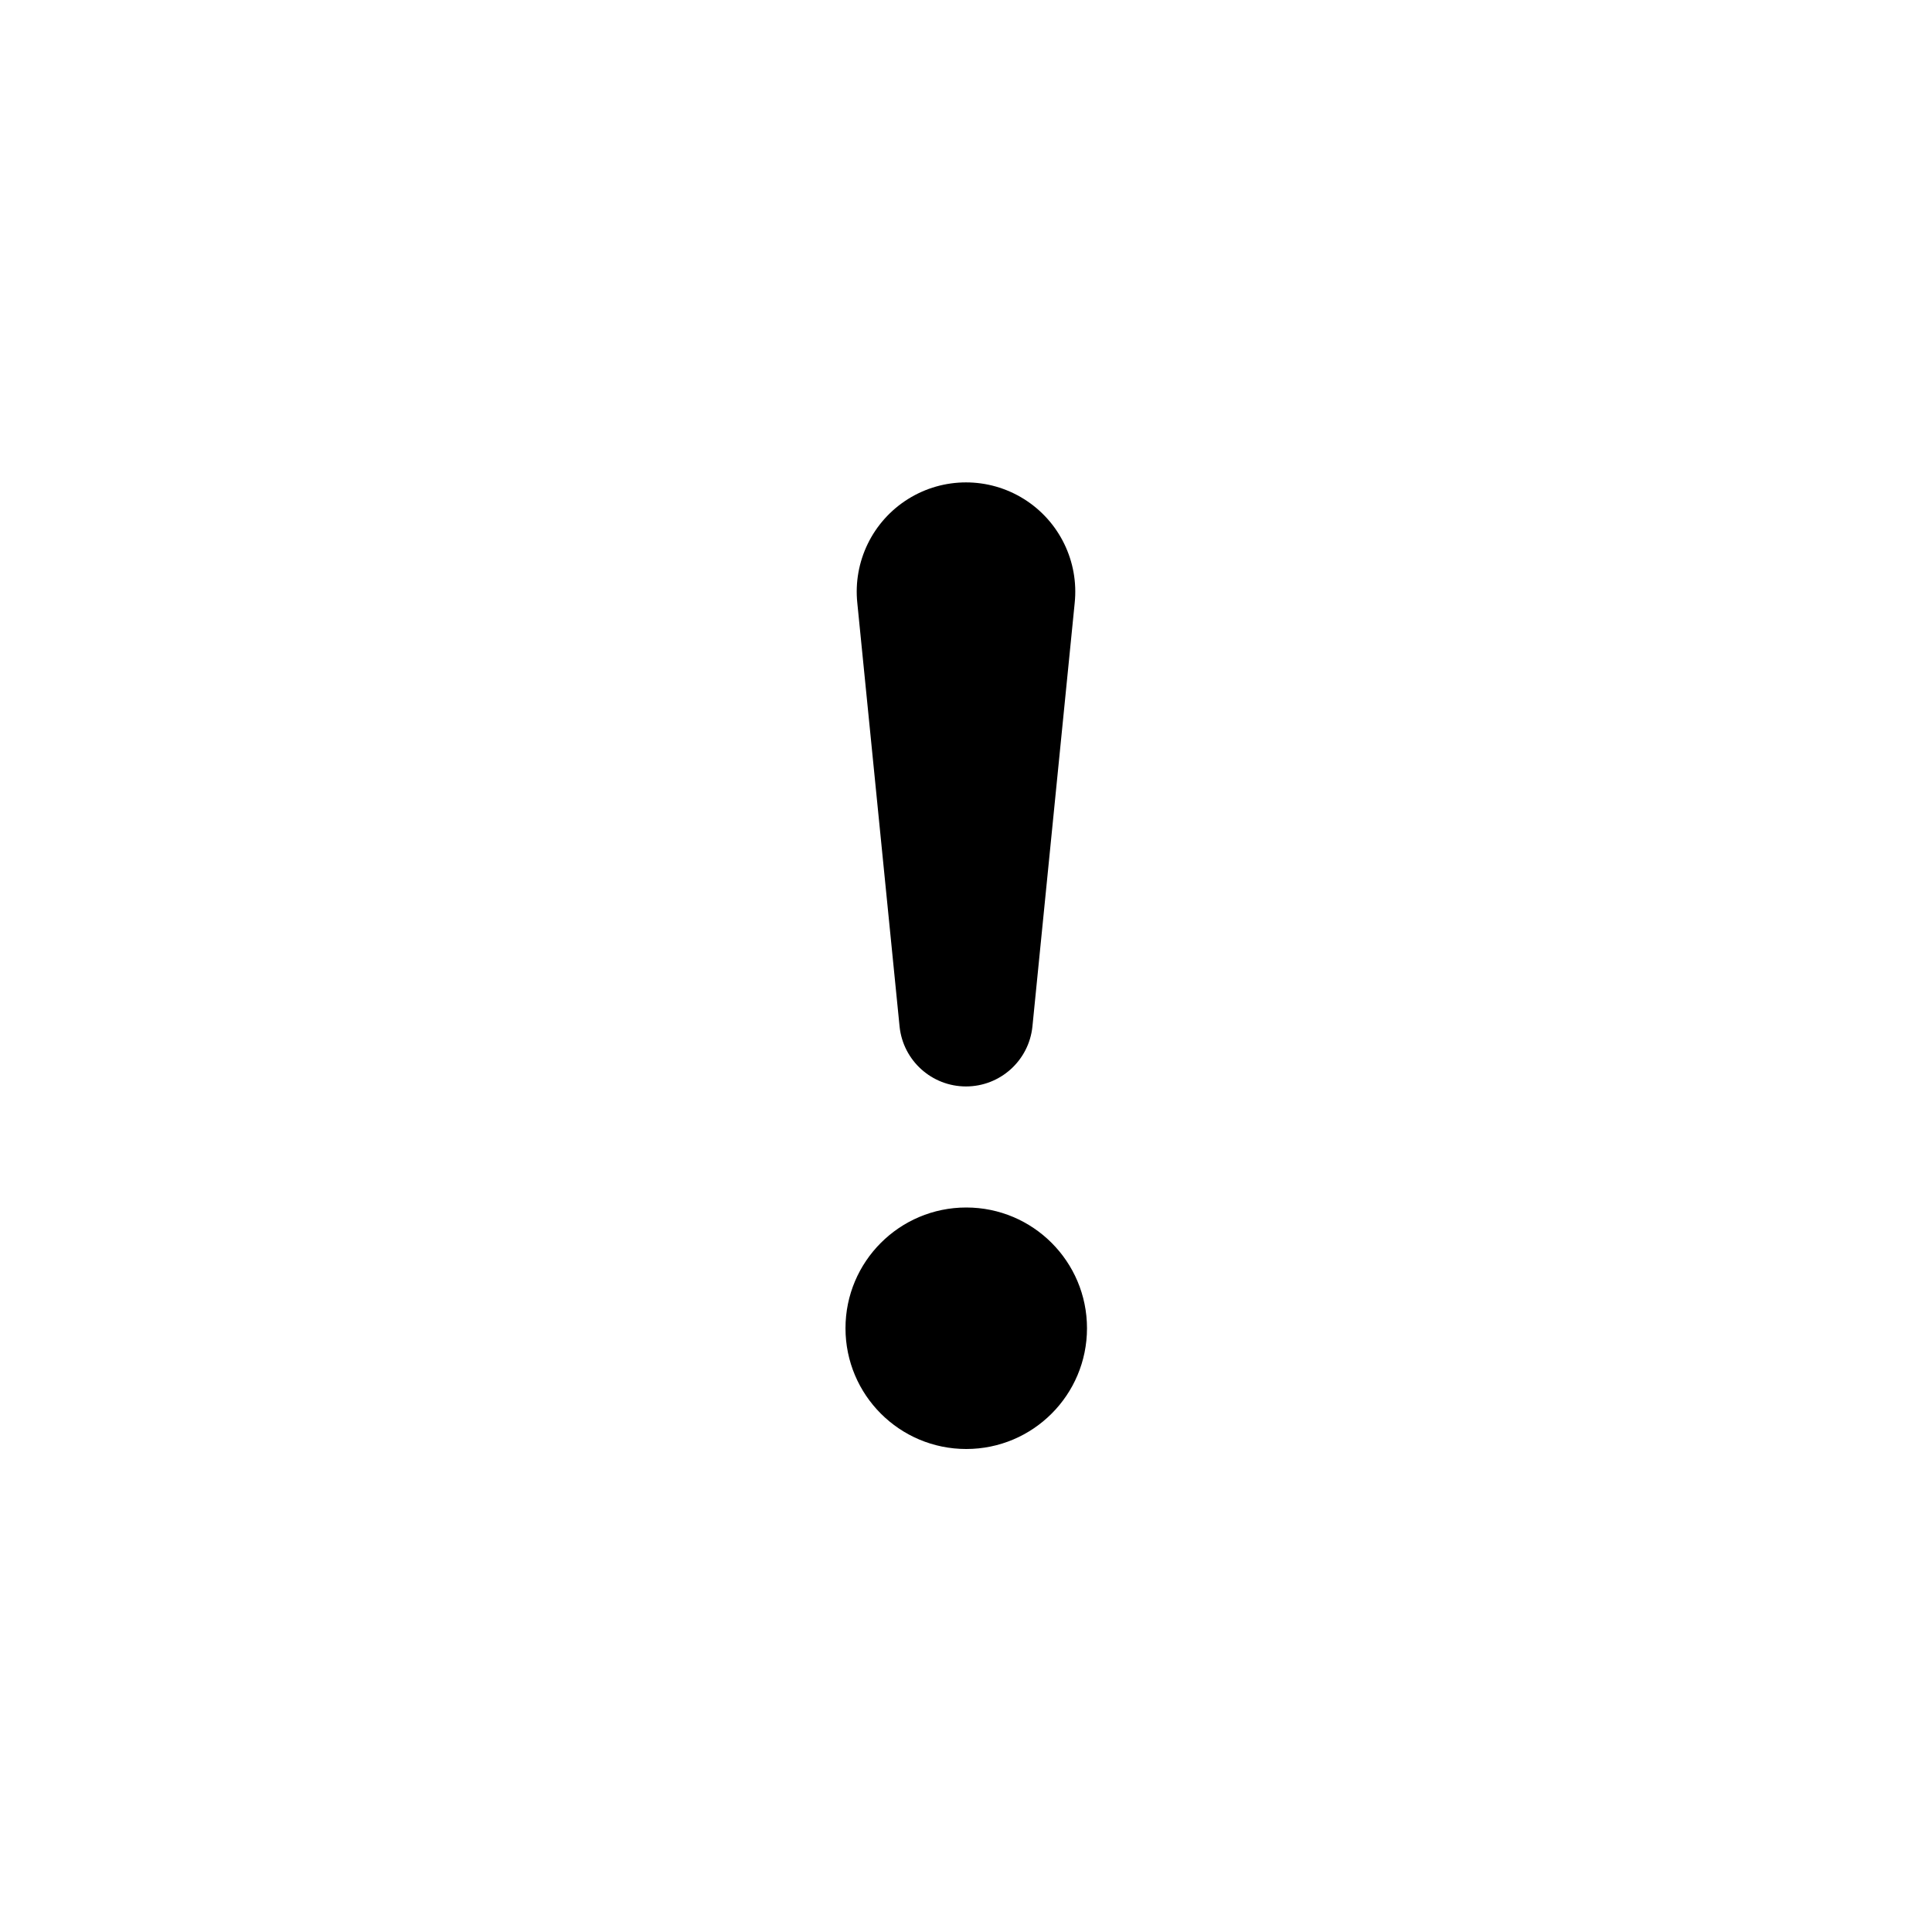
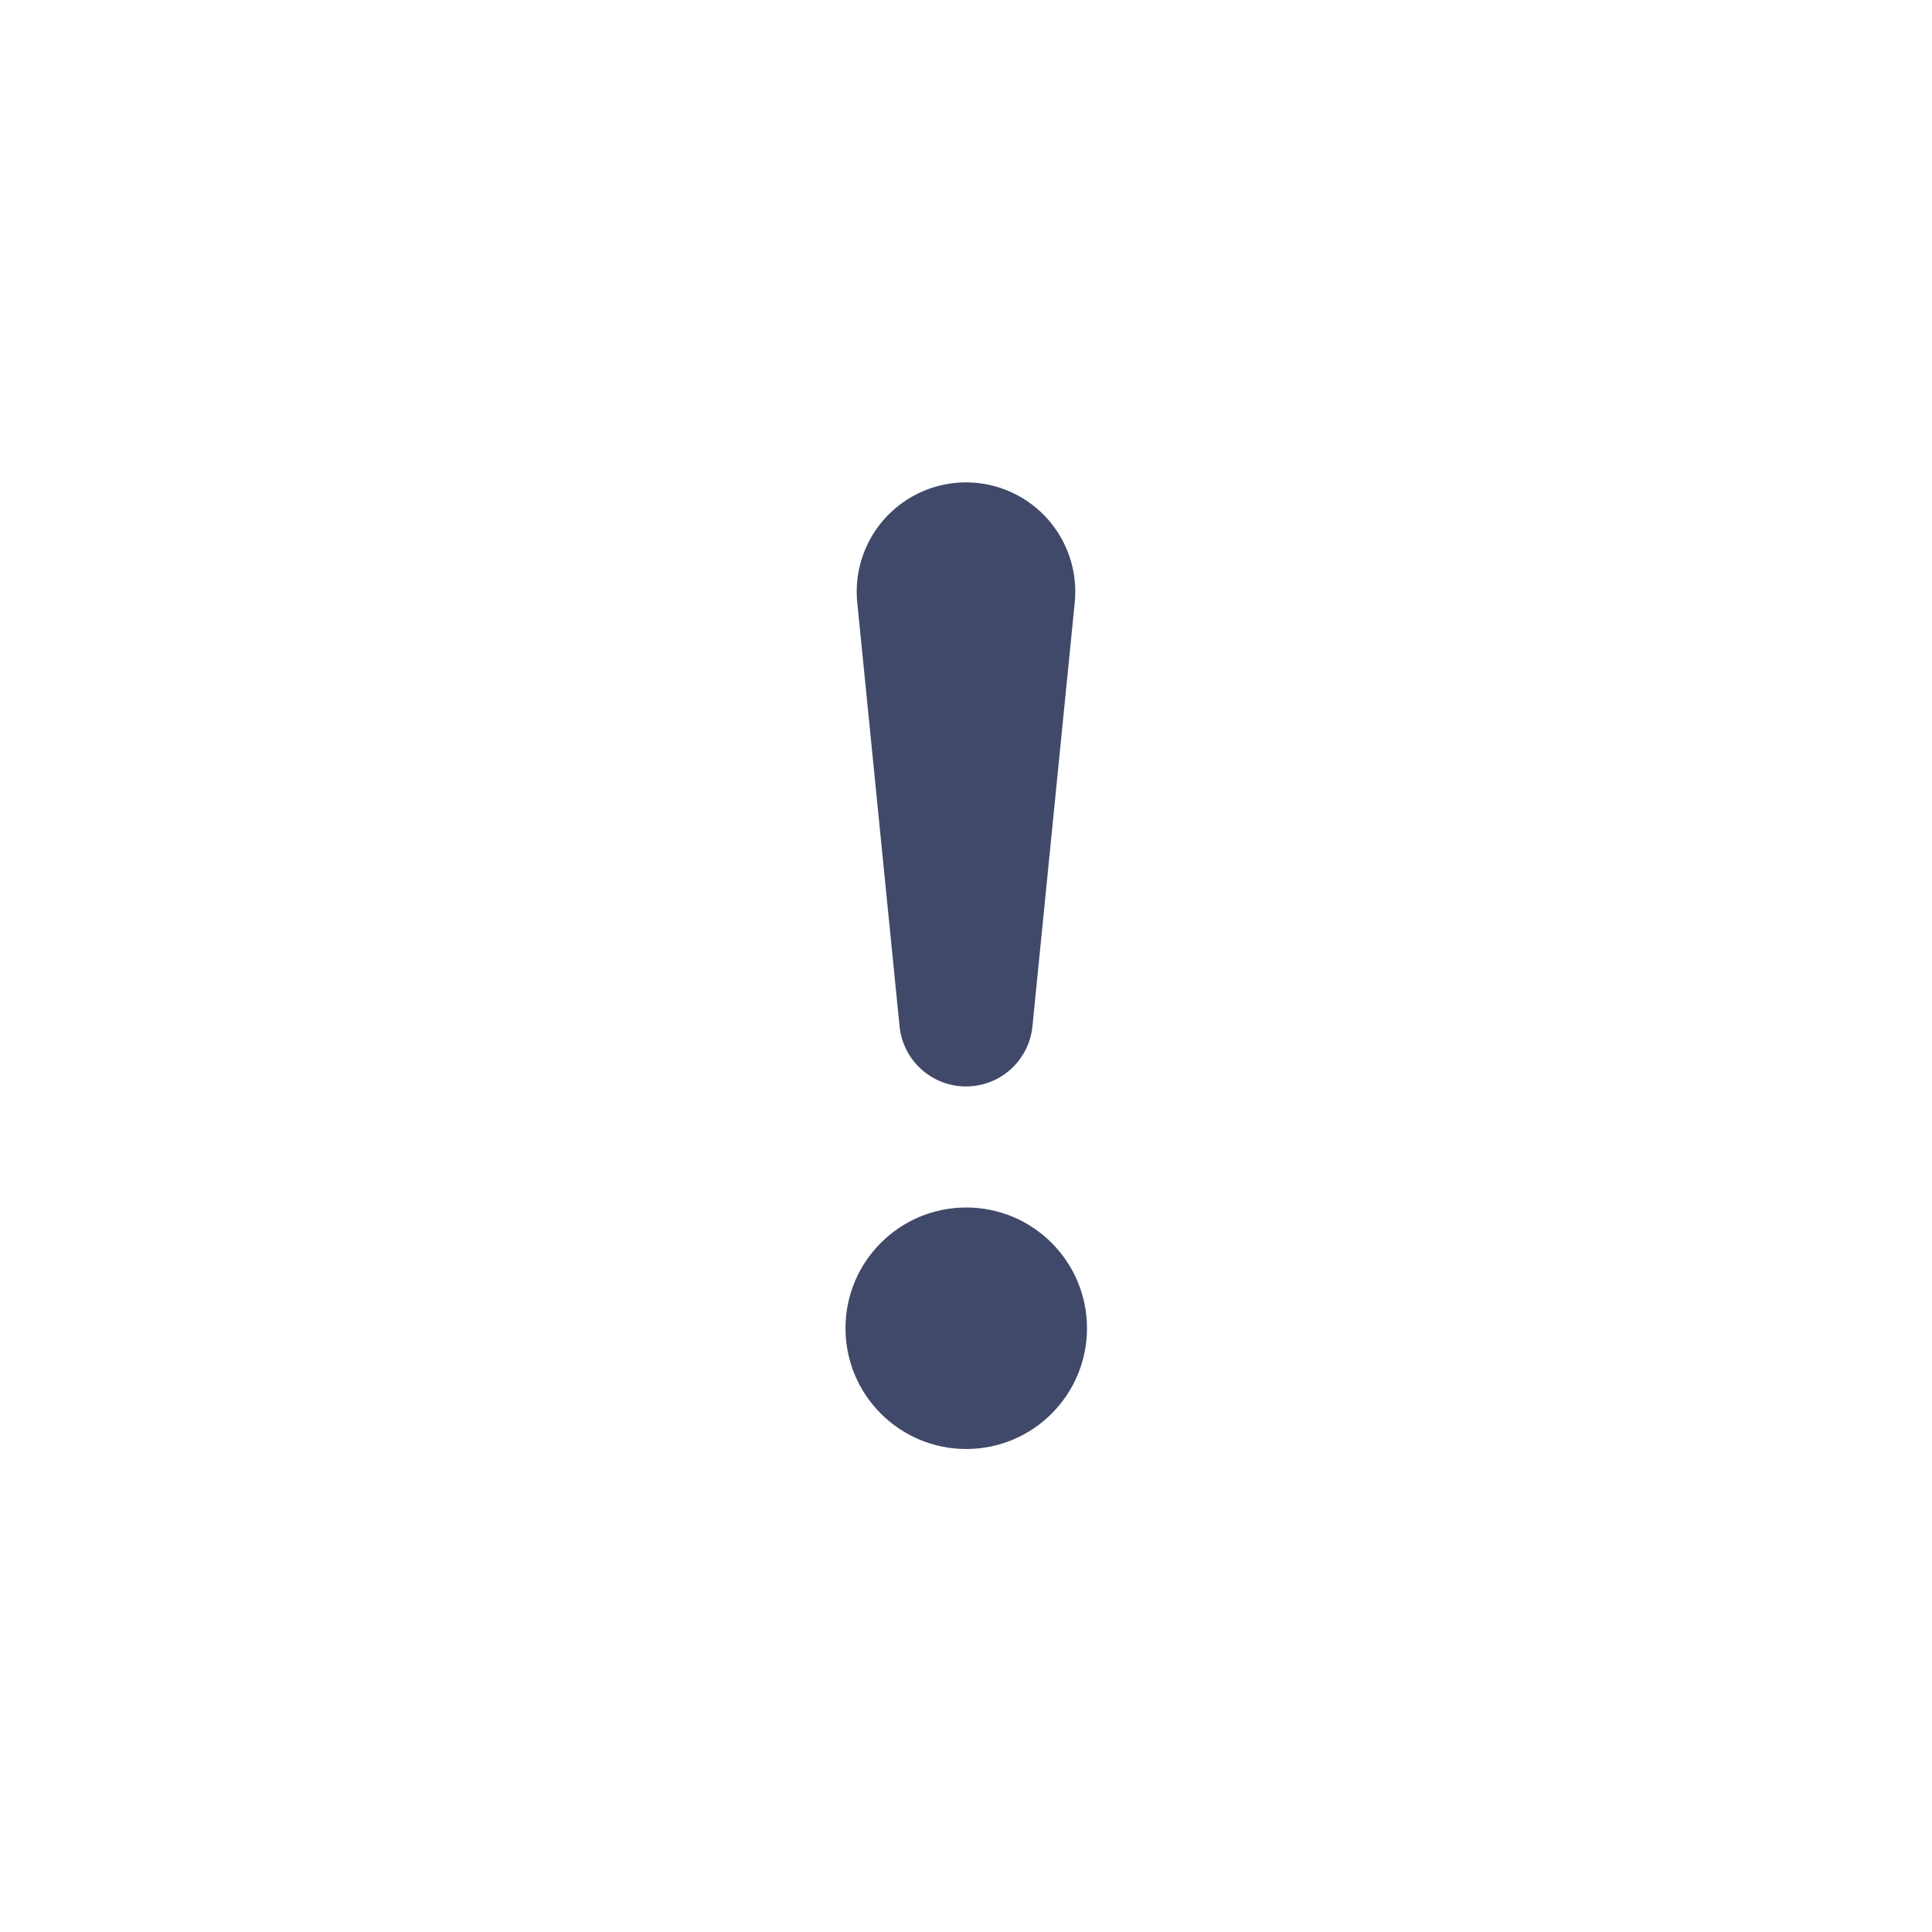
- <svg xmlns="http://www.w3.org/2000/svg" width="16" height="16" fill="currentColor" class="bi bi-exclamation" viewBox="0 0 16 16">
+ <svg xmlns="http://www.w3.org/2000/svg" width="16" height="16" fill="#404969" class="bi bi-exclamation" viewBox="0 0 16 16">
  <path d="M7.002 11a1 1 0 1 1 2 0 1 1 0 0 1-2 0zM7.1 4.995a.905.905 0 1 1 1.8 0l-.35 3.507a.553.553 0 0 1-1.1 0L7.1 4.995z" />
</svg>
